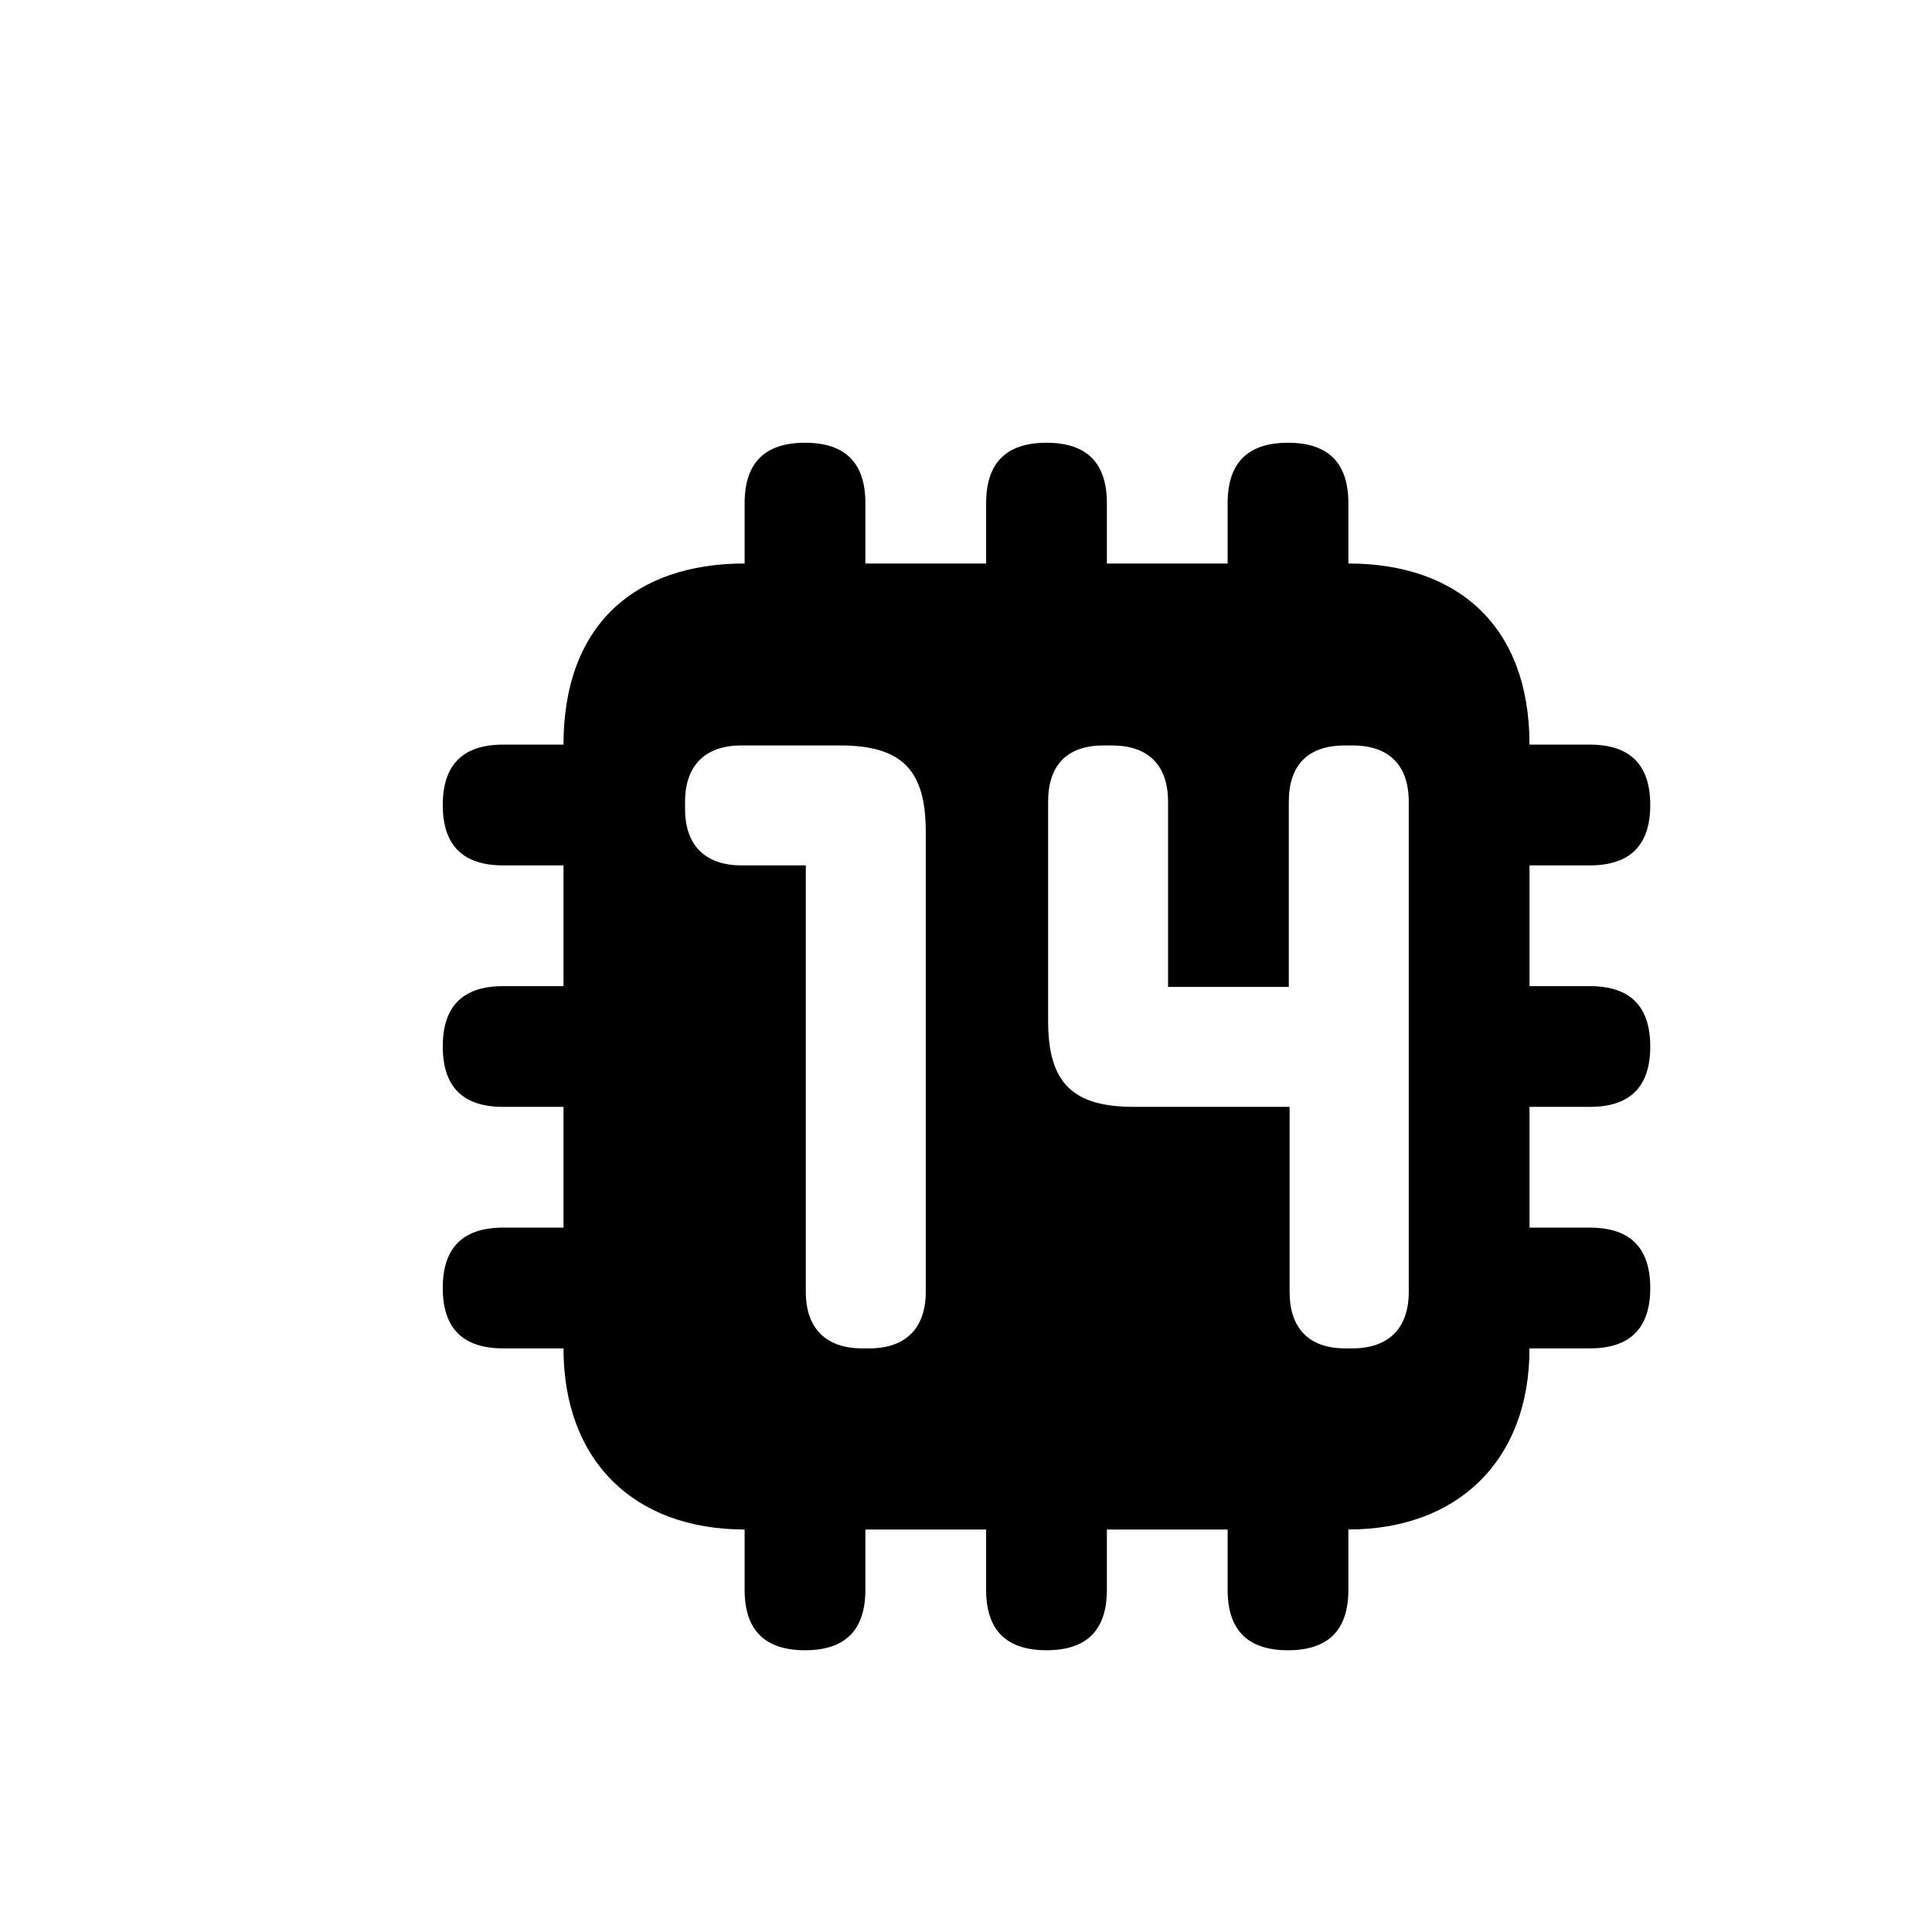
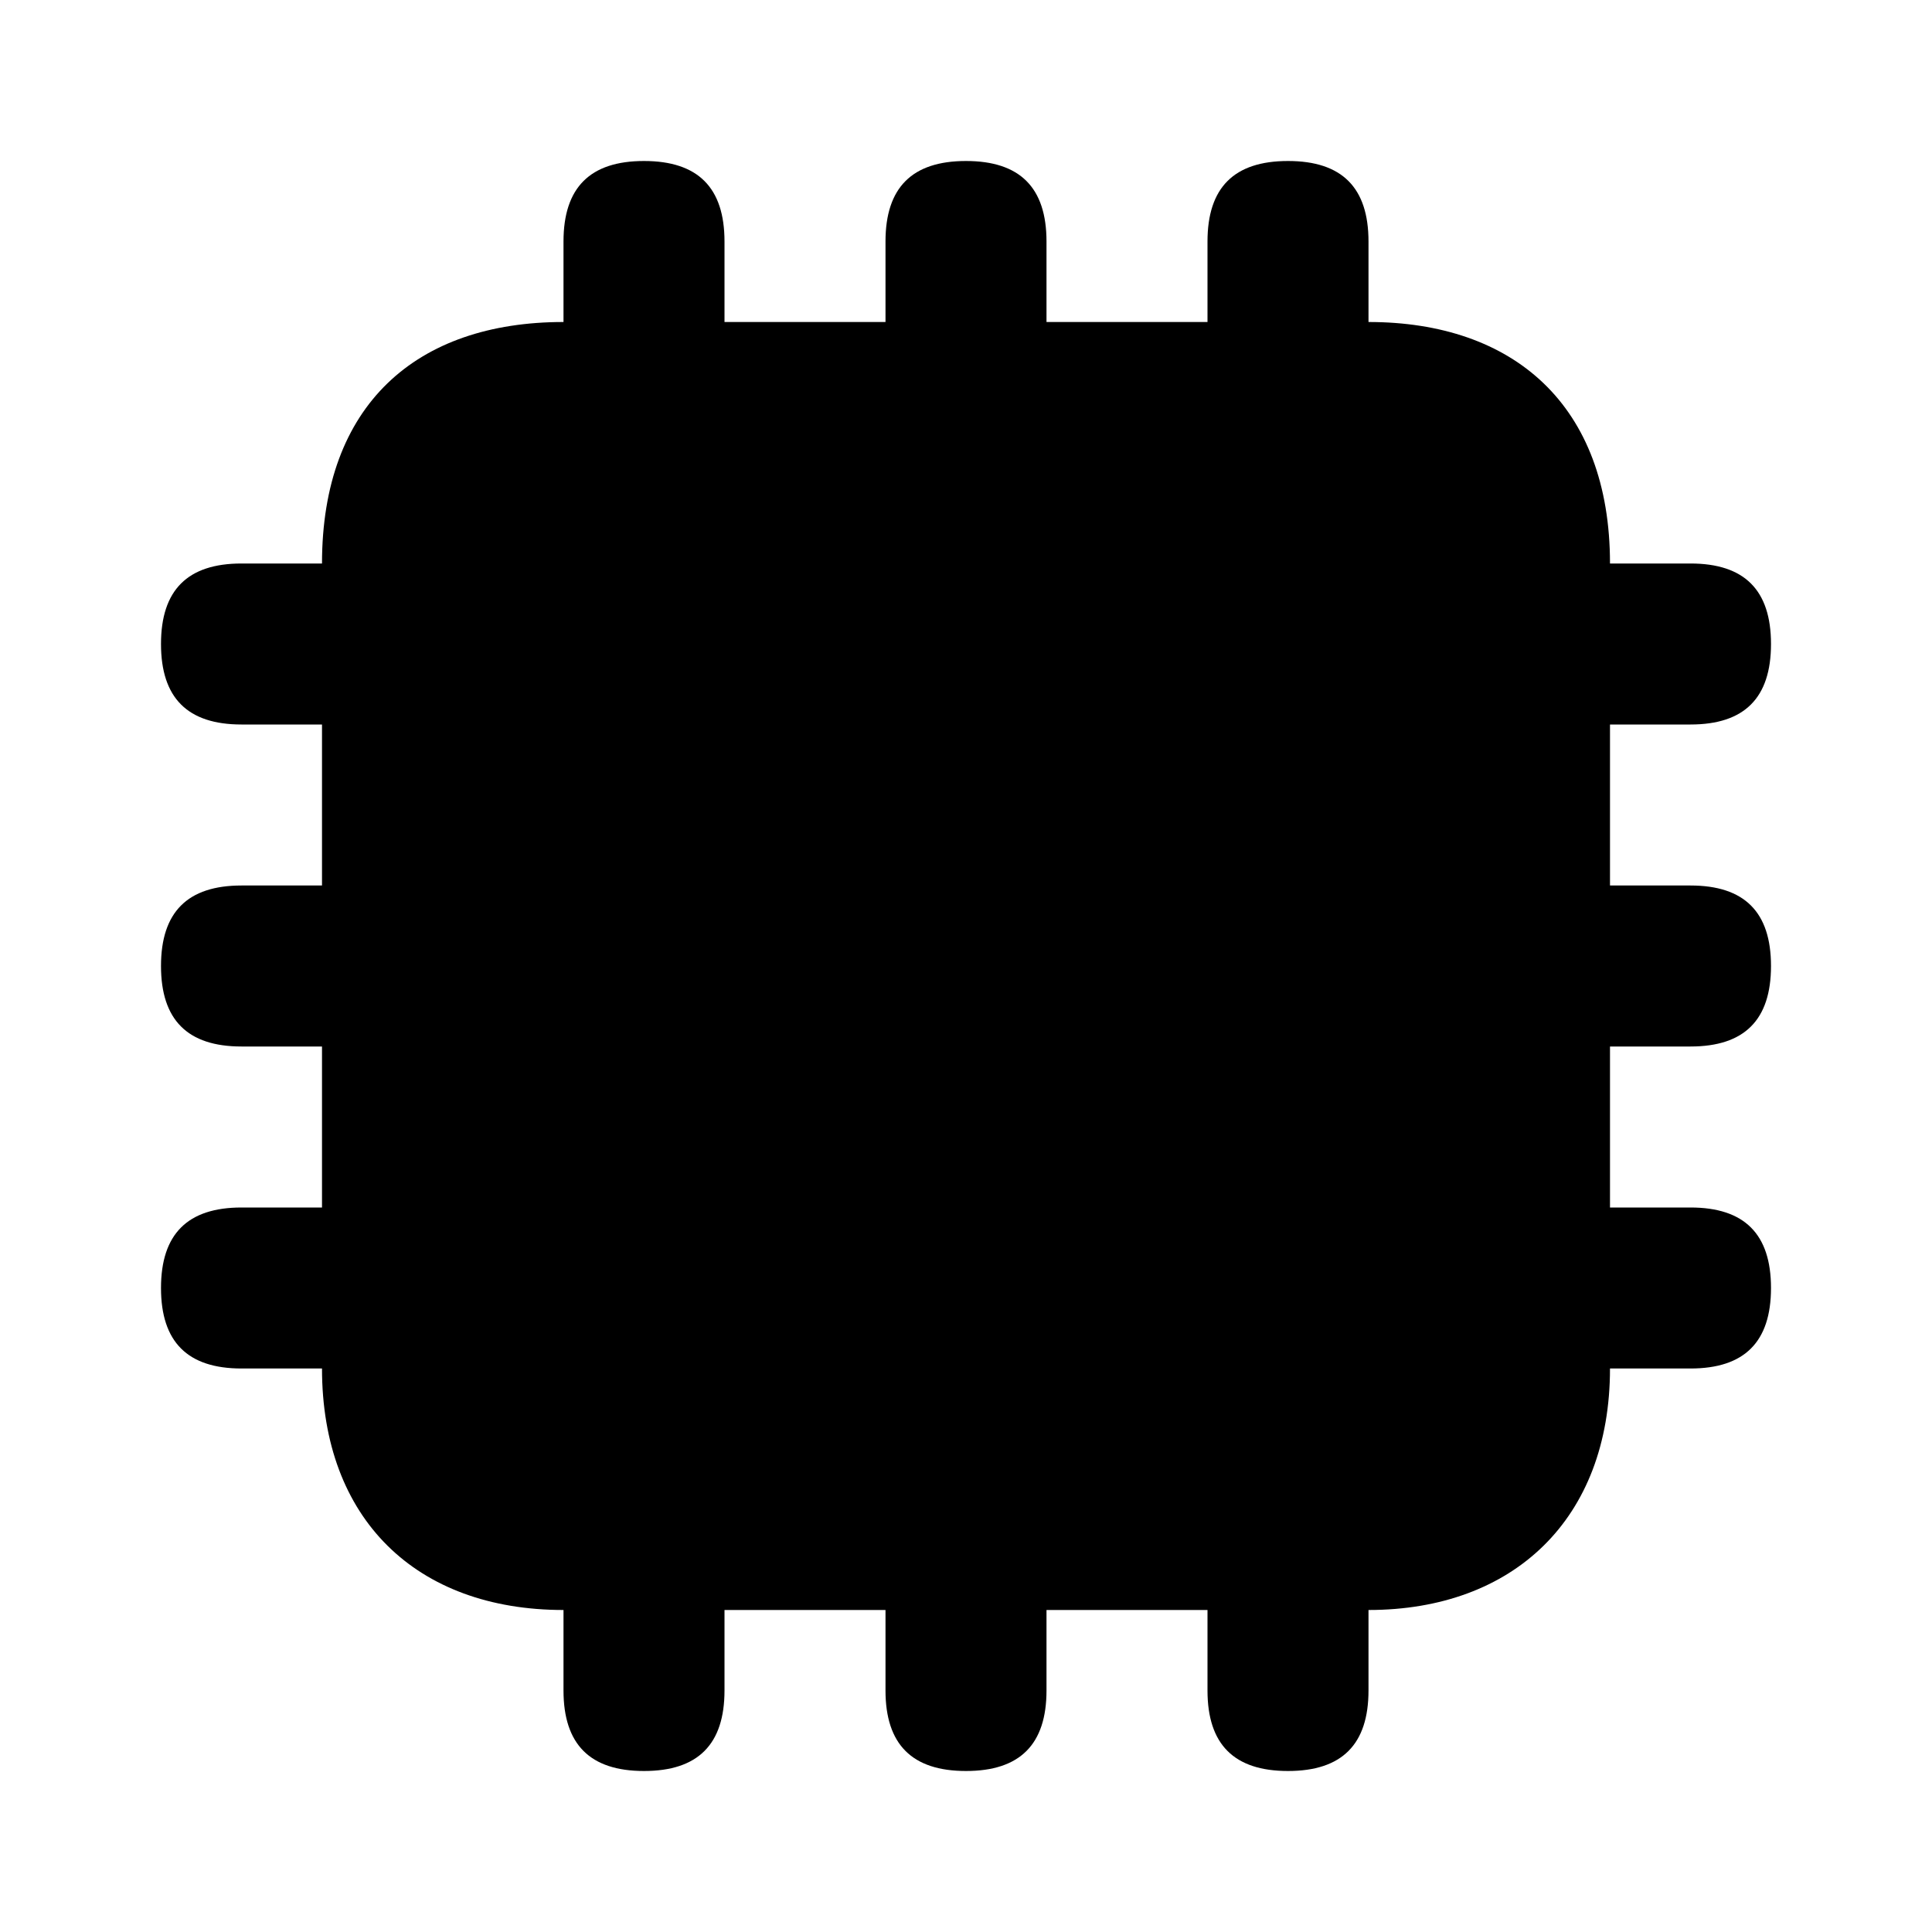
- <svg xmlns="http://www.w3.org/2000/svg" viewBox="0 0 24 24" fill="currentColor">
-   <path d="M9.25,19C7.88,19,7,18.15,7,16.75L6.25,16.75C5.75,16.75,5.5,16.5,5.5,16C5.5,15.5,5.75,15.25,6.25,15.25L7,15.25L7,13.75L6.25,13.75C5.75,13.75,5.5,13.5,5.5,13C5.5,12.5,5.75,12.25,6.25,12.25L7,12.25L7,10.75L6.25,10.75C5.75,10.75,5.5,10.5,5.5,10C5.5,9.5,5.75,9.25,6.25,9.25L7,9.25C7,7.77,7.88,7,9.25,7L9.25,6.25C9.25,5.75,9.5,5.5,10,5.5C10.5,5.5,10.75,5.75,10.75,6.25L10.75,7L12.25,7L12.25,6.25C12.25,5.75,12.5,5.5,13,5.5C13.5,5.5,13.75,5.75,13.75,6.25L13.75,7L15.25,7L15.25,6.25C15.25,5.75,15.5,5.5,16,5.5C16.5,5.5,16.75,5.75,16.75,6.25L16.75,7C18.1,7,19,7.77,19,9.25L19.75,9.25C20.25,9.25,20.5,9.5,20.5,10C20.5,10.5,20.25,10.75,19.75,10.75L19,10.75L19,12.25L19.75,12.25C20.25,12.25,20.5,12.5,20.5,13C20.5,13.5,20.25,13.75,19.75,13.75L19,13.75L19,15.25L19.75,15.25C20.25,15.25,20.5,15.5,20.5,16C20.5,16.5,20.25,16.75,19.75,16.75L19,16.75C19,18.15,18.1,19,16.75,19L16.75,19.75C16.75,20.25,16.5,20.5,16,20.5C15.5,20.5,15.25,20.25,15.25,19.75L15.25,19L13.75,19L13.75,19.75C13.75,20.25,13.5,20.5,13,20.5C12.5,20.5,12.25,20.25,12.25,19.75L12.25,19L10.75,19L10.75,19.75C10.75,20.25,10.5,20.5,10,20.5C9.5,20.5,9.25,20.25,9.25,19.75ZM10.8,16.75C11.25,16.75,11.5,16.5,11.5,16.05L11.5,10.33C11.5,9.56,11.2,9.26,10.43,9.26L9.21,9.26C8.76,9.26,8.51,9.51,8.51,9.96L8.51,10.05C8.51,10.5,8.76,10.75,9.21,10.75L10.01,10.75L10.01,16.05C10.01,16.5,10.26,16.75,10.71,16.75ZM16.8,16.75C17.25,16.75,17.5,16.5,17.5,16.05L17.5,9.96C17.5,9.5,17.25,9.26,16.8,9.26L16.71,9.26C16.25,9.26,16.01,9.5,16.01,9.96L16.01,12.26L14.51,12.26L14.51,9.96C14.51,9.5,14.26,9.26,13.81,9.26L13.71,9.26C13.26,9.26,13.02,9.5,13.02,9.96L13.02,12.68C13.02,13.45,13.32,13.75,14.09,13.75L16.02,13.75L16.02,16.05C16.02,16.5,16.26,16.75,16.71,16.75Z" />
+ <svg xmlns="http://www.w3.org/2000/svg" viewBox="0 0 24 24">
+   <path d="M7,21L7,20C5.17,20,4,18.87,4,17L3,17C2.33,17,2,16.67,2,16C2,15.33,2.33,15,3,15L4,15L4,13L3,13C2.33,13,2,12.67,2,12C2,11.33,2.33,11,3,11L4,11L4,9L3,9C2.33,9,2,8.67,2,8C2,7.33,2.33,7,3,7L4,7C4,5.03,5.17,4,7,4L7,3C7,2.33,7.33,2,8,2C8.67,2,9,2.33,9,3L9,4L11,4L11,3C11,2.33,11.33,2,12,2C12.67,2,13,2.33,13,3L13,4L15,4L15,3C15,2.33,15.33,2,16,2C16.67,2,17,2.33,17,3L17,4C18.8,4,20,5.03,20,7L21,7C21.67,7,22,7.33,22,8C22,8.67,21.67,9,21,9L20,9L20,11L21,11C21.67,11,22,11.33,22,12C22,12.67,21.67,13,21,13L20,13L20,15L21,15C21.67,15,22,15.33,22,16C22,16.67,21.67,17,21,17L20,17C20,18.87,18.8,20,17,20L17,21C17,21.67,16.67,22,16,22C15.33,22,15,21.67,15,21L15,20L13,20L13,21C13,21.67,12.67,22,12,22C11.33,22,11,21.67,11,21L11,20L9,20L9,21C9,21.67,8.67,22,8,22C7.33,22,7,21.67,7,21Z" fill="currentColor" />
+   <path d="M9.07,17C9.67,17,10,16.67,10,16.07L10,8.44C10,7.41,9.6,7.01,8.57,7.01L6.94,7.01C6.34,7.01,6.01,7.34,6.01,7.94L6.01,8.07C6.01,8.67,6.34,9,6.94,9L8.01,9L8.01,16.07C8.01,16.67,8.34,17,8.94,17Z" fill="currentColor" />
+   <path d="M17.07,17C17.67,17,18,16.67,18,16.07L18,7.94C18,7.34,17.67,7.01,17.07,7.01L16.94,7.01C16.34,7.01,16.01,7.34,16.01,7.94L16.01,11.01L14.01,11.01L14.01,7.94C14.01,7.34,13.68,7.01,13.08,7.01L12.95,7.01C12.35,7.01,12.02,7.34,12.02,7.94L12.02,11.57C12.02,12.6,12.42,13,13.45,13L16.02,13L16.02,16.07C16.02,16.67,16.35,17,16.95,17Z" fill="currentColor" />
</svg>
